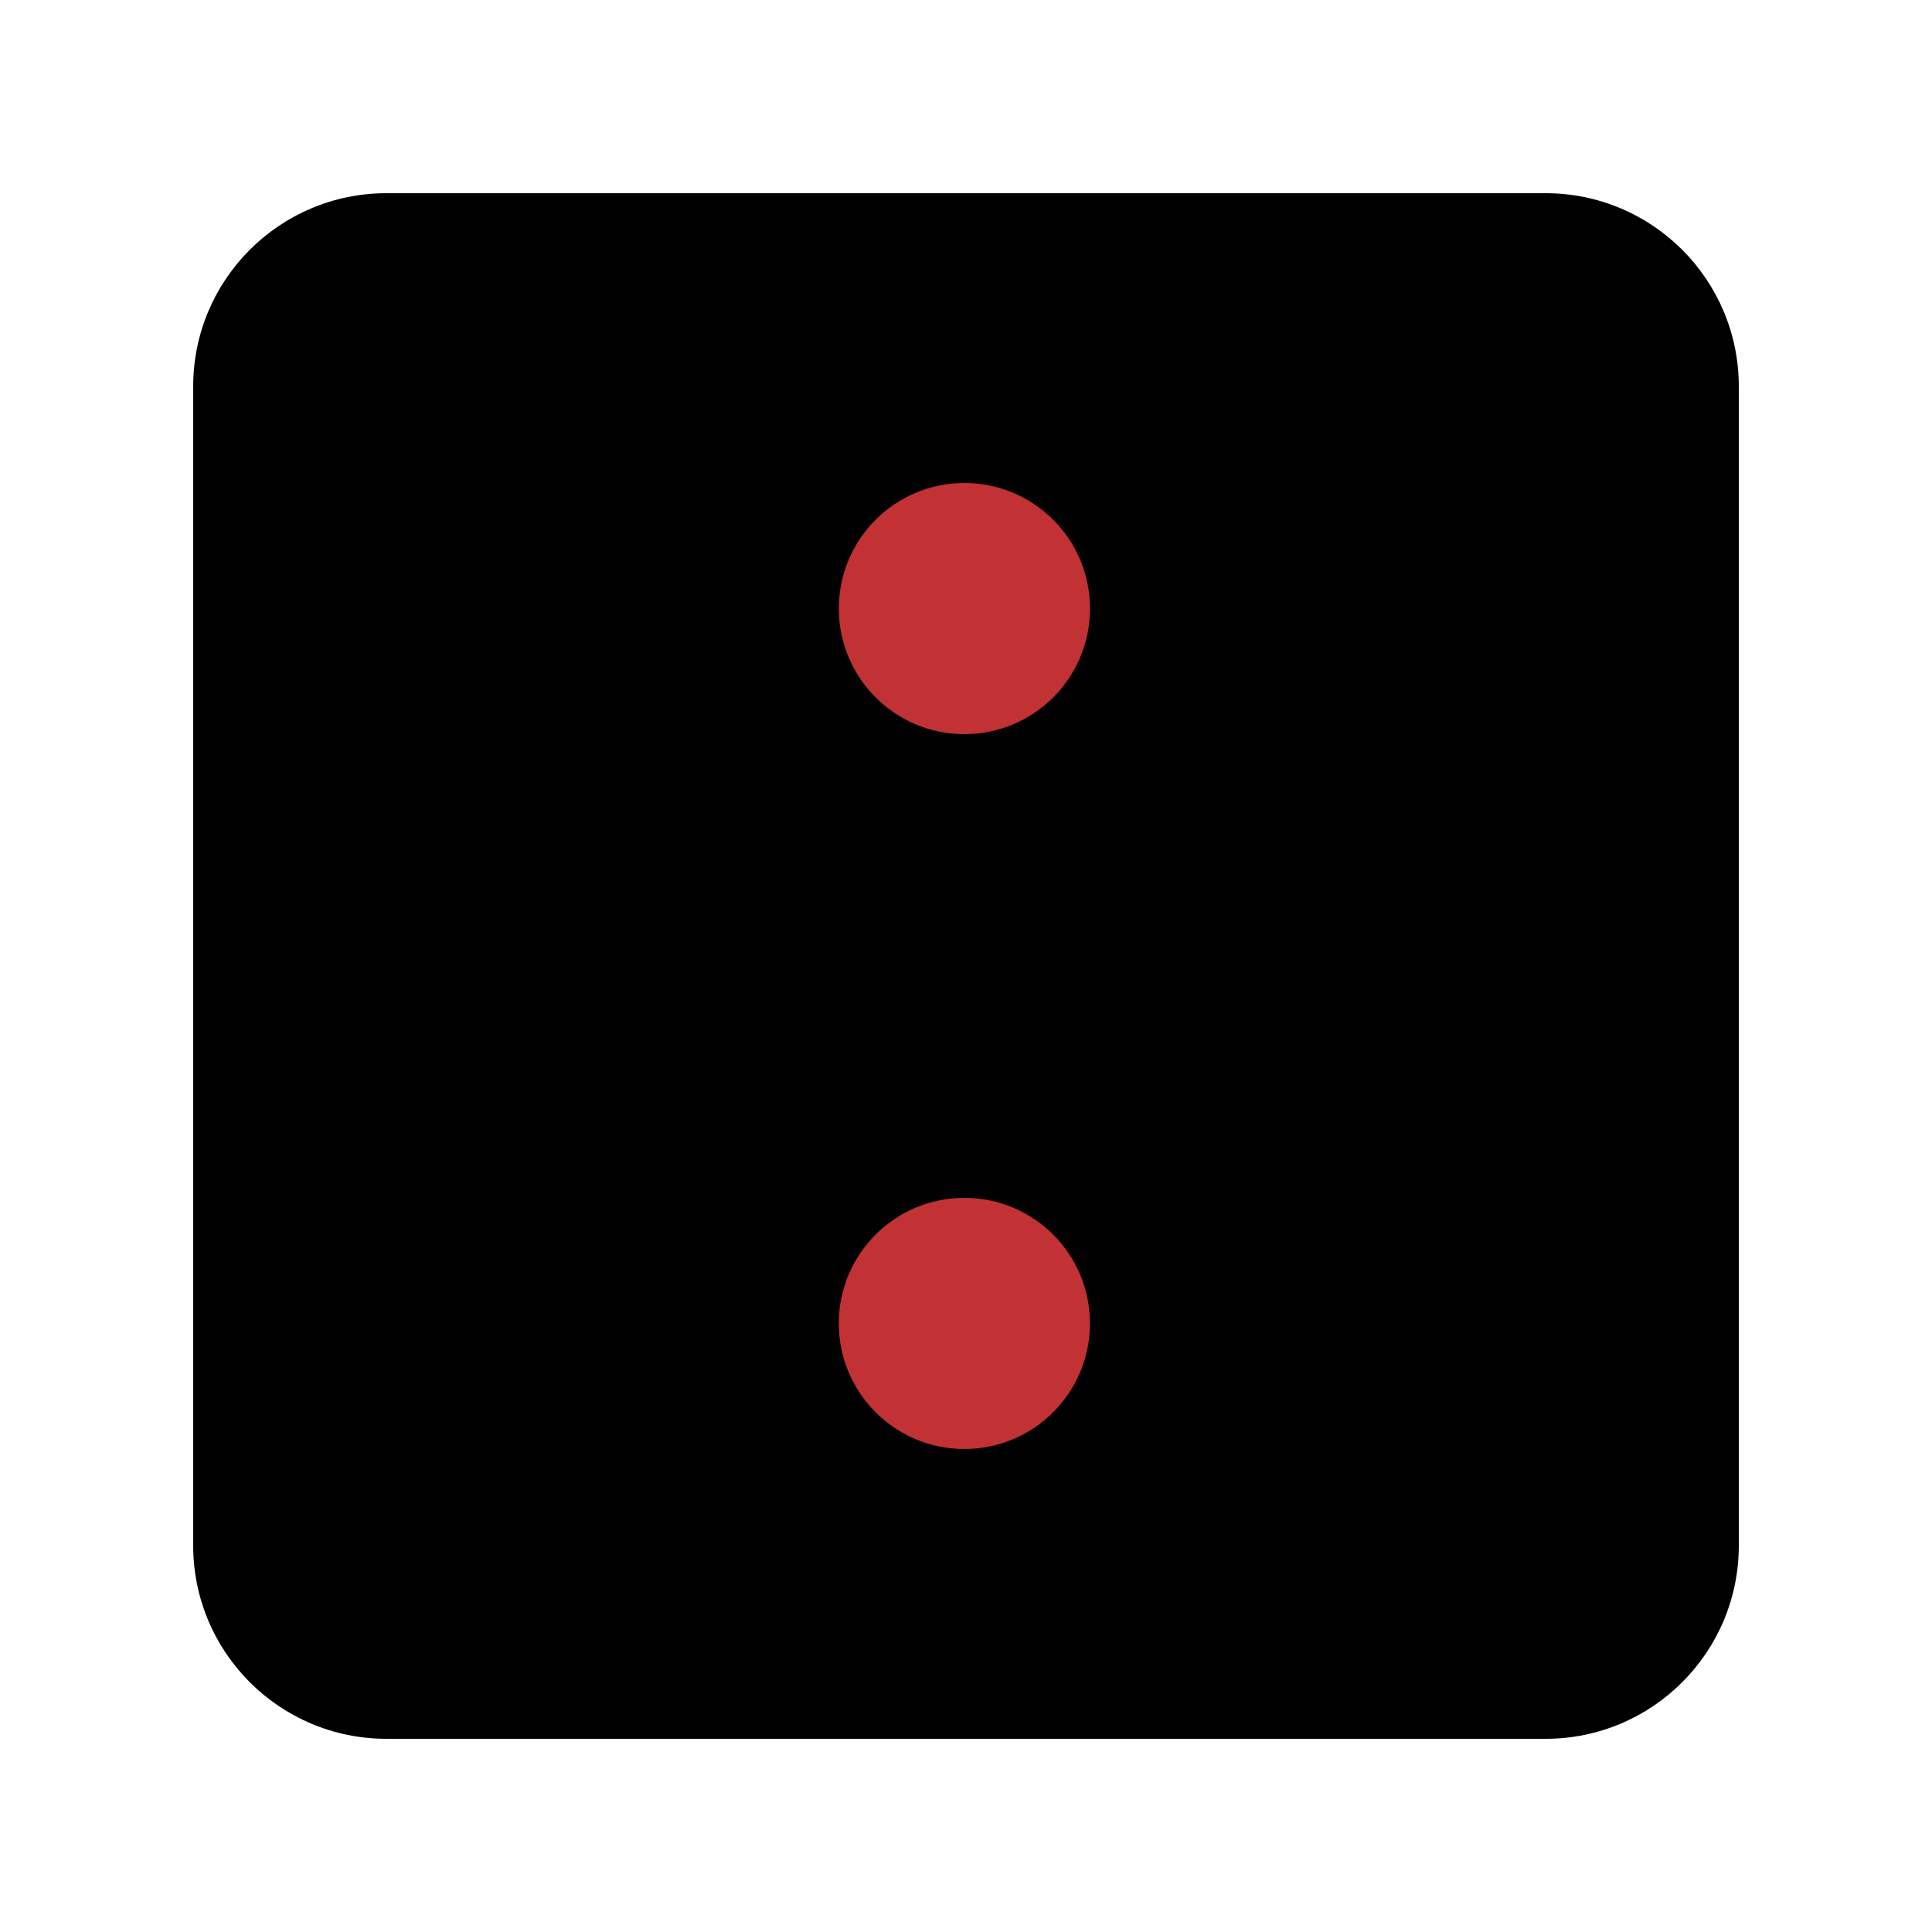
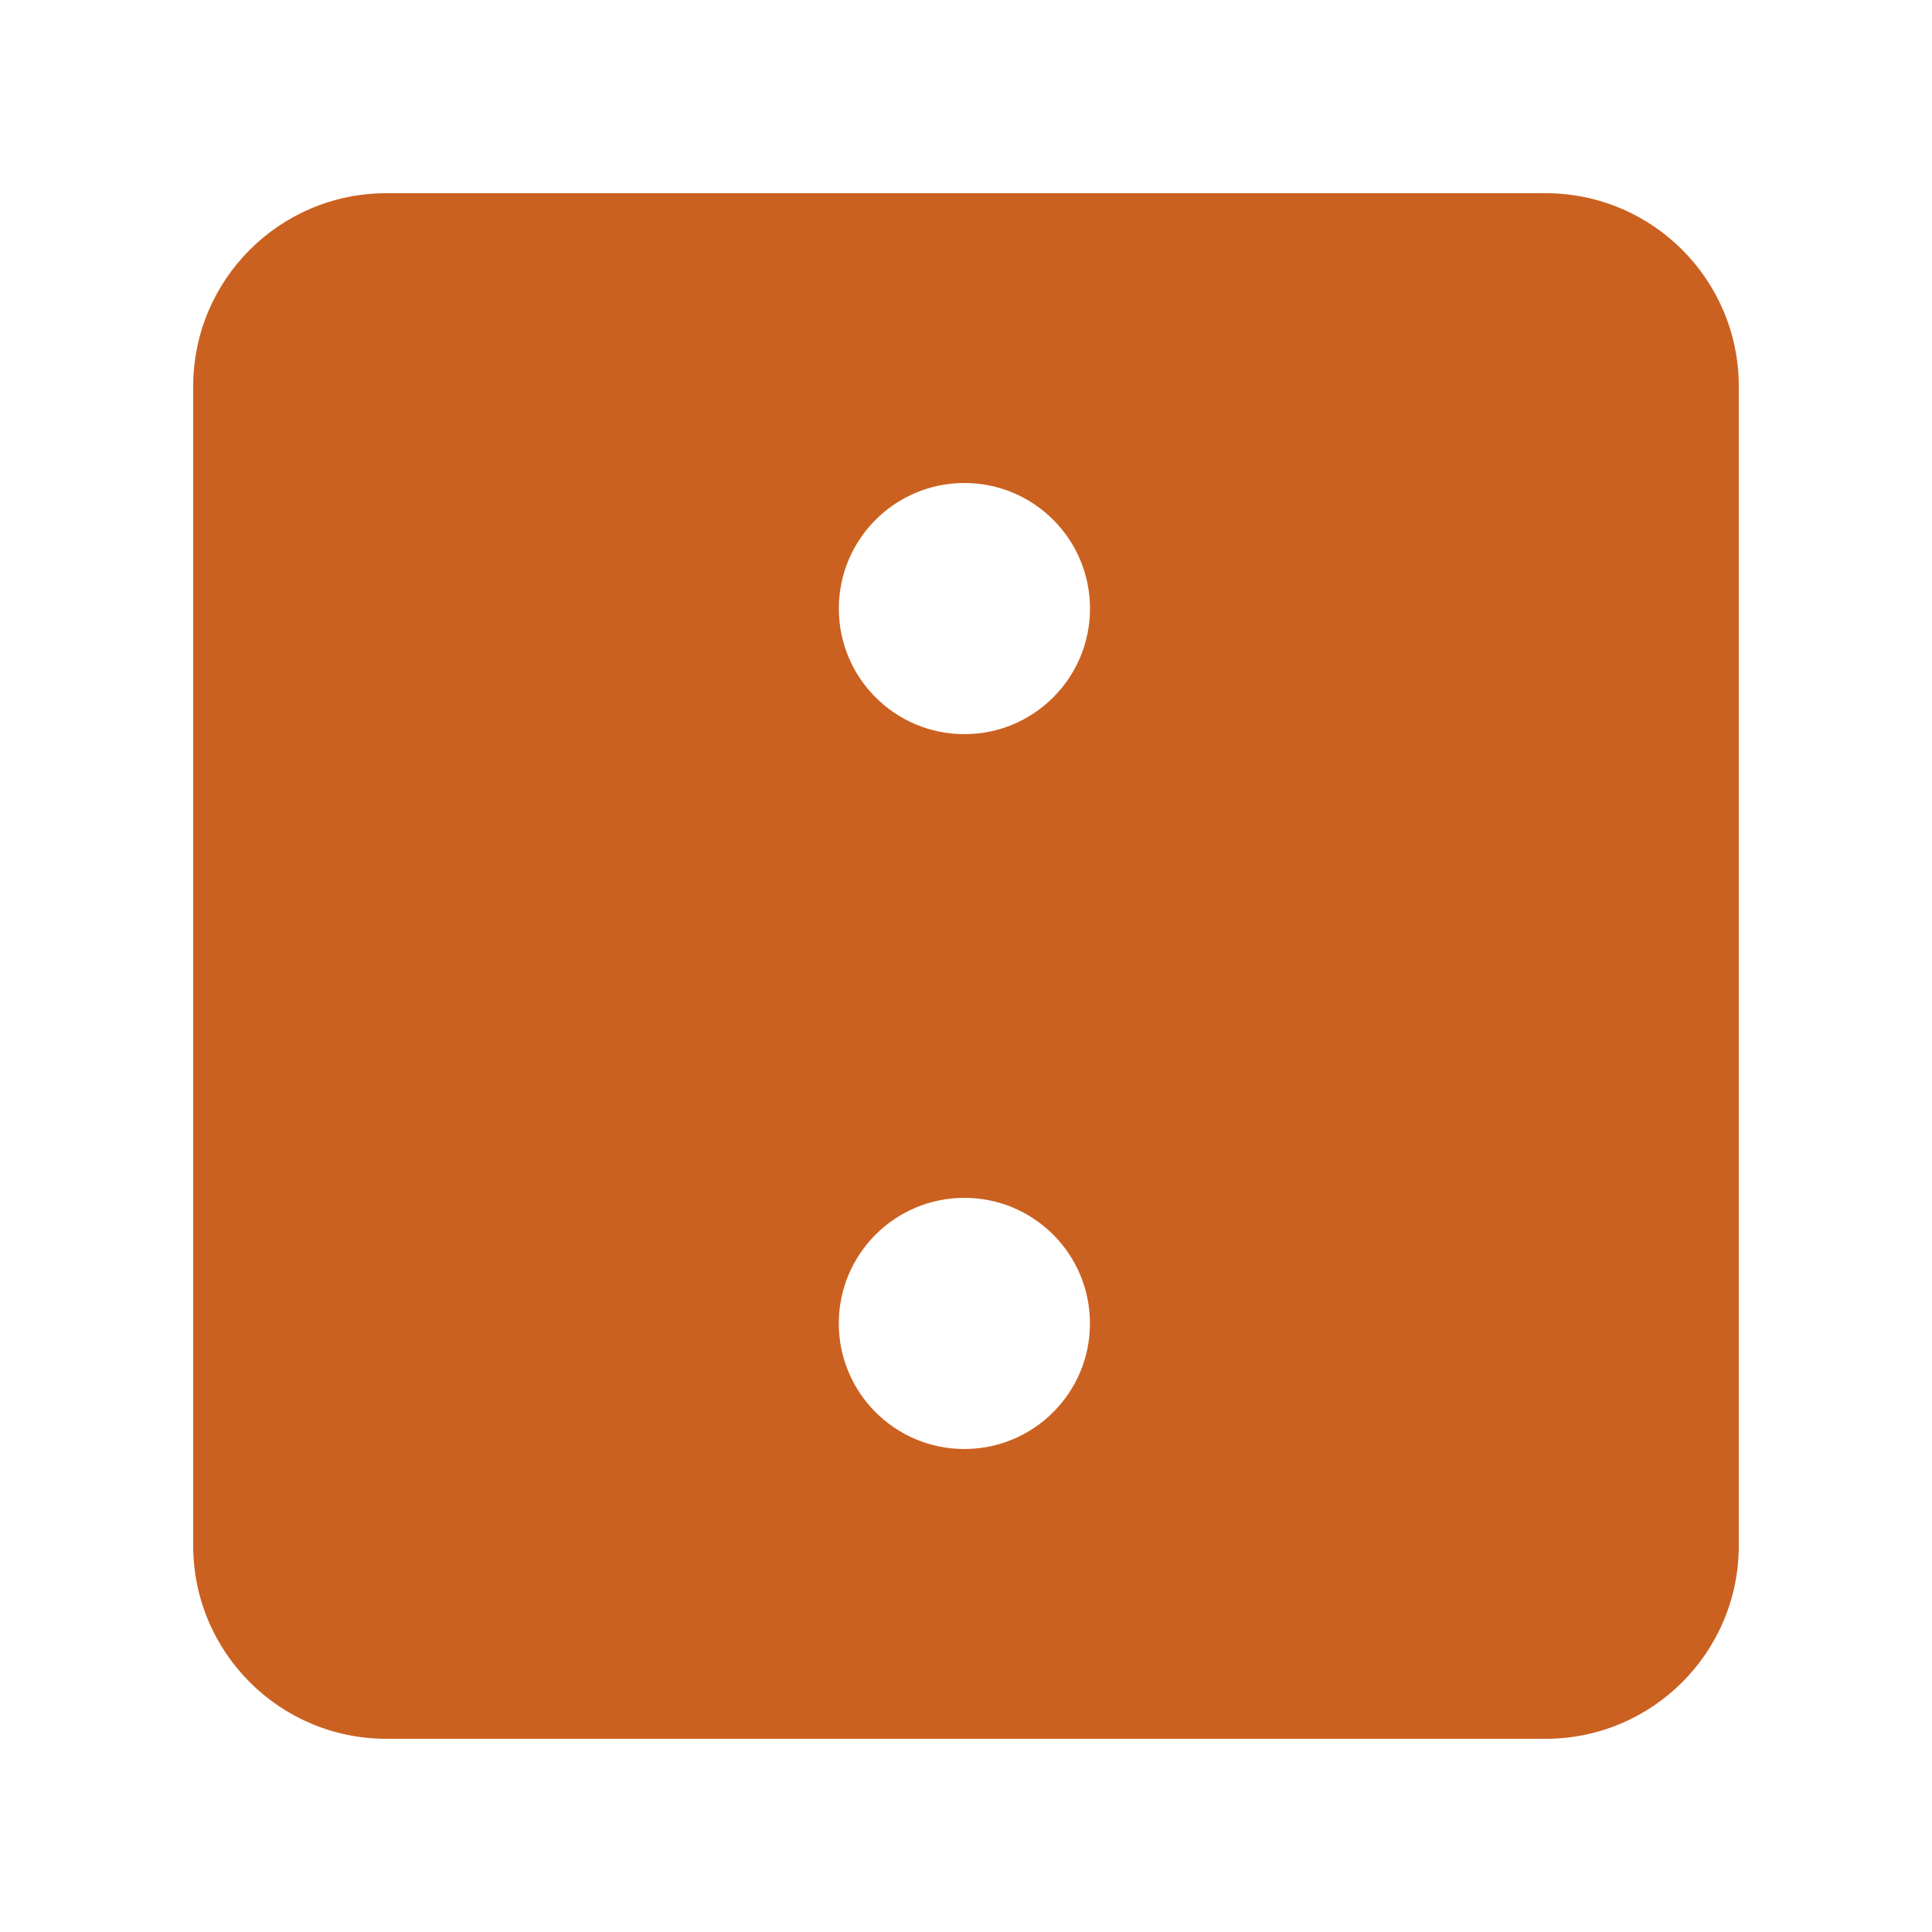
- <svg xmlns="http://www.w3.org/2000/svg" version="1.1" x="0px" y="0px" width="50px" height="50px" viewBox="0 0 50 50" enable-background="new 0 0 50 50" xml:space="preserve">
-   <g id="Layer_2">
-     <path d="M45,40c0,2.762-2.238,5-5,5H10c-2.761,0-5-2.238-5-5V10c0-2.761,2.239-5,5-5h30c2.762,0,5,2.239,5,5V40z" />
-   </g>
-   <g id="_x36_" display="none">
-     <g display="inline">
-       <g>
-         <circle fill="#C23235" cx="15.708" cy="25" r="3.25" />
-         <circle fill="#C23235" cx="15.708" cy="15.75" r="3.25" />
-         <circle fill="#C23235" cx="15.708" cy="34.25" r="3.25" />
-       </g>
-       <g>
-         <circle fill="#C23235" cx="34.209" cy="25" r="3.25" />
-         <circle fill="#C23235" cx="34.209" cy="15.75" r="3.25" />
-         <circle fill="#C23235" cx="34.209" cy="34.25" r="3.25" />
-       </g>
-       <g>
-         <circle fill="#C23235" cx="24.959" cy="25" r="3.25" />
-         <circle fill="#C23235" cx="24.959" cy="15.75" r="3.25" />
-         <circle fill="#C23235" cx="24.958" cy="34.25" r="3.25" />
-       </g>
-     </g>
-   </g>
-   <g id="_x35_" display="none">
-     <circle display="inline" fill="#C23235" cx="15.708" cy="15.75" r="3.25" />
-     <circle display="inline" fill="#C23235" cx="15.708" cy="34.25" r="3.25" />
-     <circle display="inline" fill="#C23235" cx="34.209" cy="15.75" r="3.25" />
-     <circle display="inline" fill="#C23235" cx="34.209" cy="34.25" r="3.25" />
-     <circle display="inline" fill="#C23235" cx="24.959" cy="25" r="3.25" />
-   </g>
-   <g id="_x34_" display="none">
-     <g display="inline">
-       <g>
-         <circle fill="#C23235" cx="15.708" cy="15.75" r="3.25" />
-         <circle fill="#C23235" cx="15.708" cy="34.25" r="3.25" />
-       </g>
-       <g>
-         <circle fill="#C23235" cx="34.209" cy="15.75" r="3.25" />
-         <circle fill="#C23235" cx="34.209" cy="34.25" r="3.25" />
-       </g>
-     </g>
-   </g>
-   <g id="_x33_" display="none">
-     <g display="inline">
-       <g>
-         <circle fill="#C23235" cx="24.959" cy="25" r="3.25" />
-         <circle fill="#C23235" cx="24.959" cy="15.75" r="3.25" />
-         <circle fill="#C23235" cx="24.958" cy="34.25" r="3.25" />
-       </g>
-     </g>
-   </g>
-   <g id="_x32_">
-     <circle fill="#C23235" cx="24.959" cy="15.75" r="3.25" />
-     <circle fill="#C23235" cx="24.958" cy="34.25" r="3.25" />
-   </g>
-   <g id="_x31_" display="none">
-     <g display="inline">
-       <g>
-         <circle fill="#C23235" cx="24.959" cy="25" r="3.25" />
-       </g>
-     </g>
-   </g>
+ <svg xmlns="http://www.w3.org/2000/svg" version="1.1" id="Layer_1" x="0px" y="0px" width="50px" height="50px" viewBox="0 0 50 50" enable-background="new 0 0 50 50" xml:space="preserve">
+   <path fill="#CB6120" d="M40,5H10c-2.761,0-5,2.239-5,5v30c0,2.762,2.239,5,5,5h30c2.762,0,5-2.238,5-5V10C45,7.239,42.762,5,40,5z   M24.958,37.5c-1.795,0-3.25-1.455-3.25-3.25S23.163,31,24.958,31s3.25,1.455,3.25,3.25S26.753,37.5,24.958,37.5z M24.959,19  c-1.795,0-3.25-1.455-3.25-3.25s1.455-3.25,3.25-3.25s3.25,1.455,3.25,3.25S26.754,19,24.959,19z" />
</svg>
